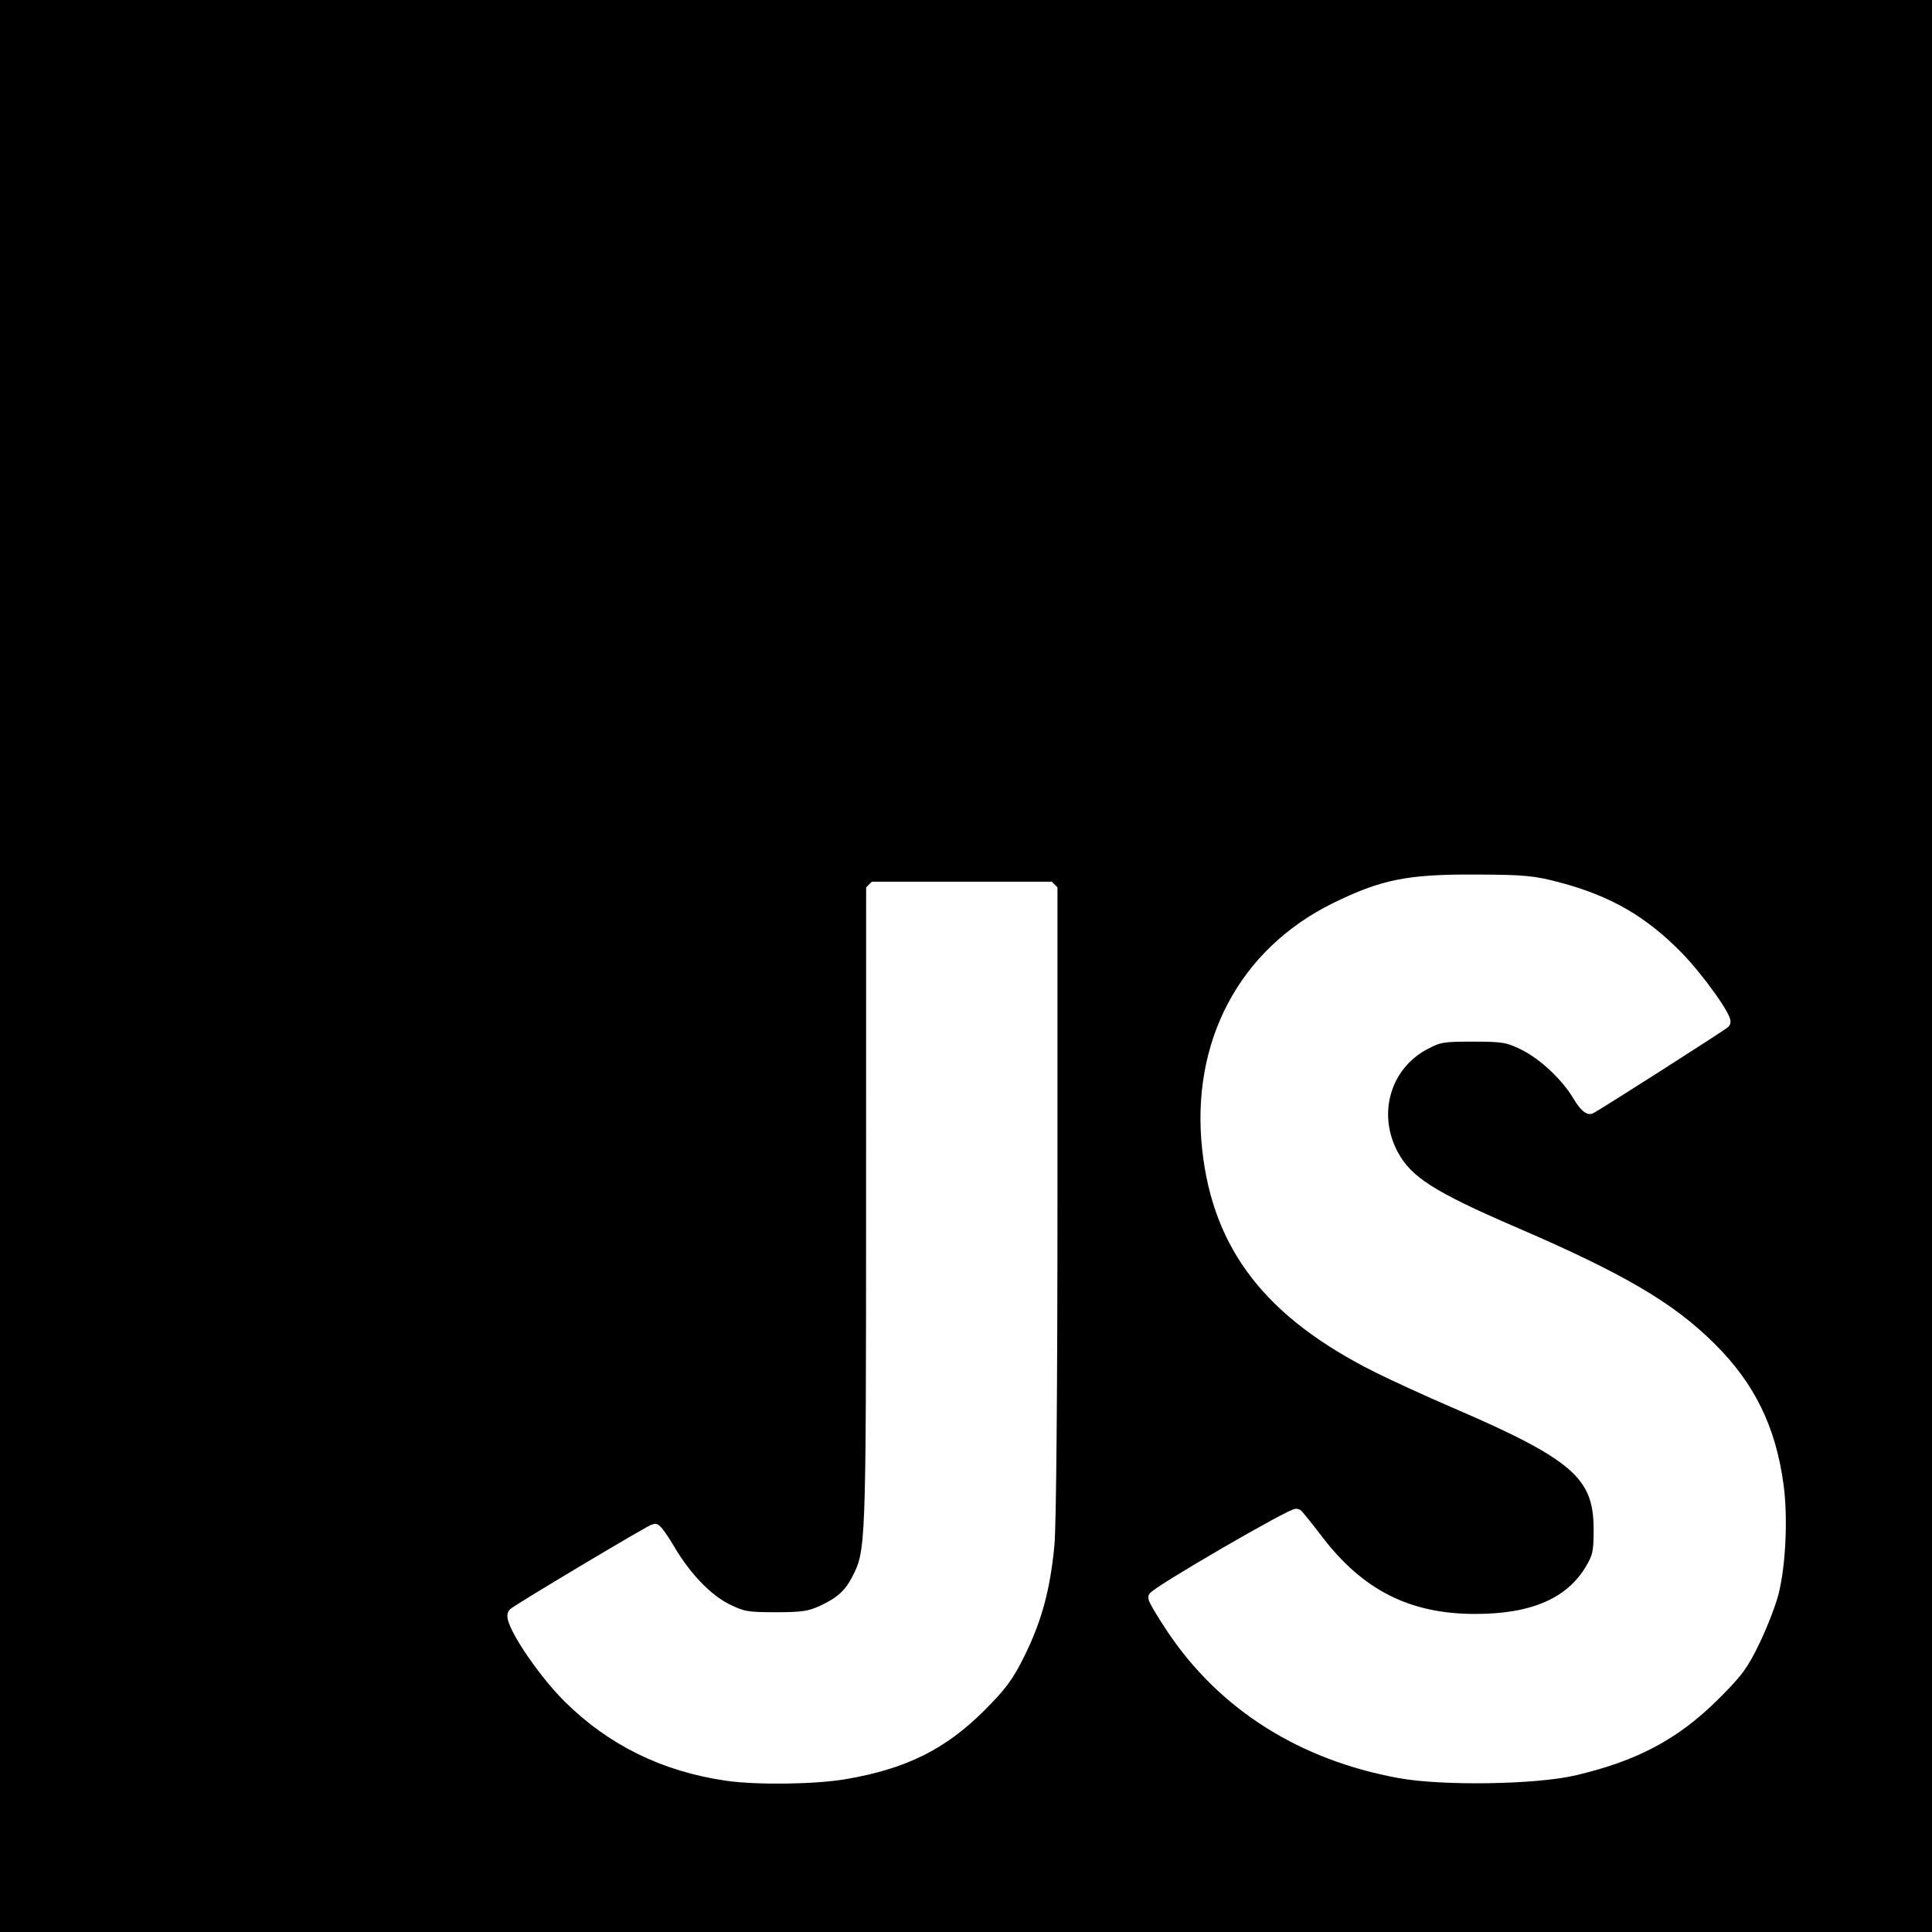
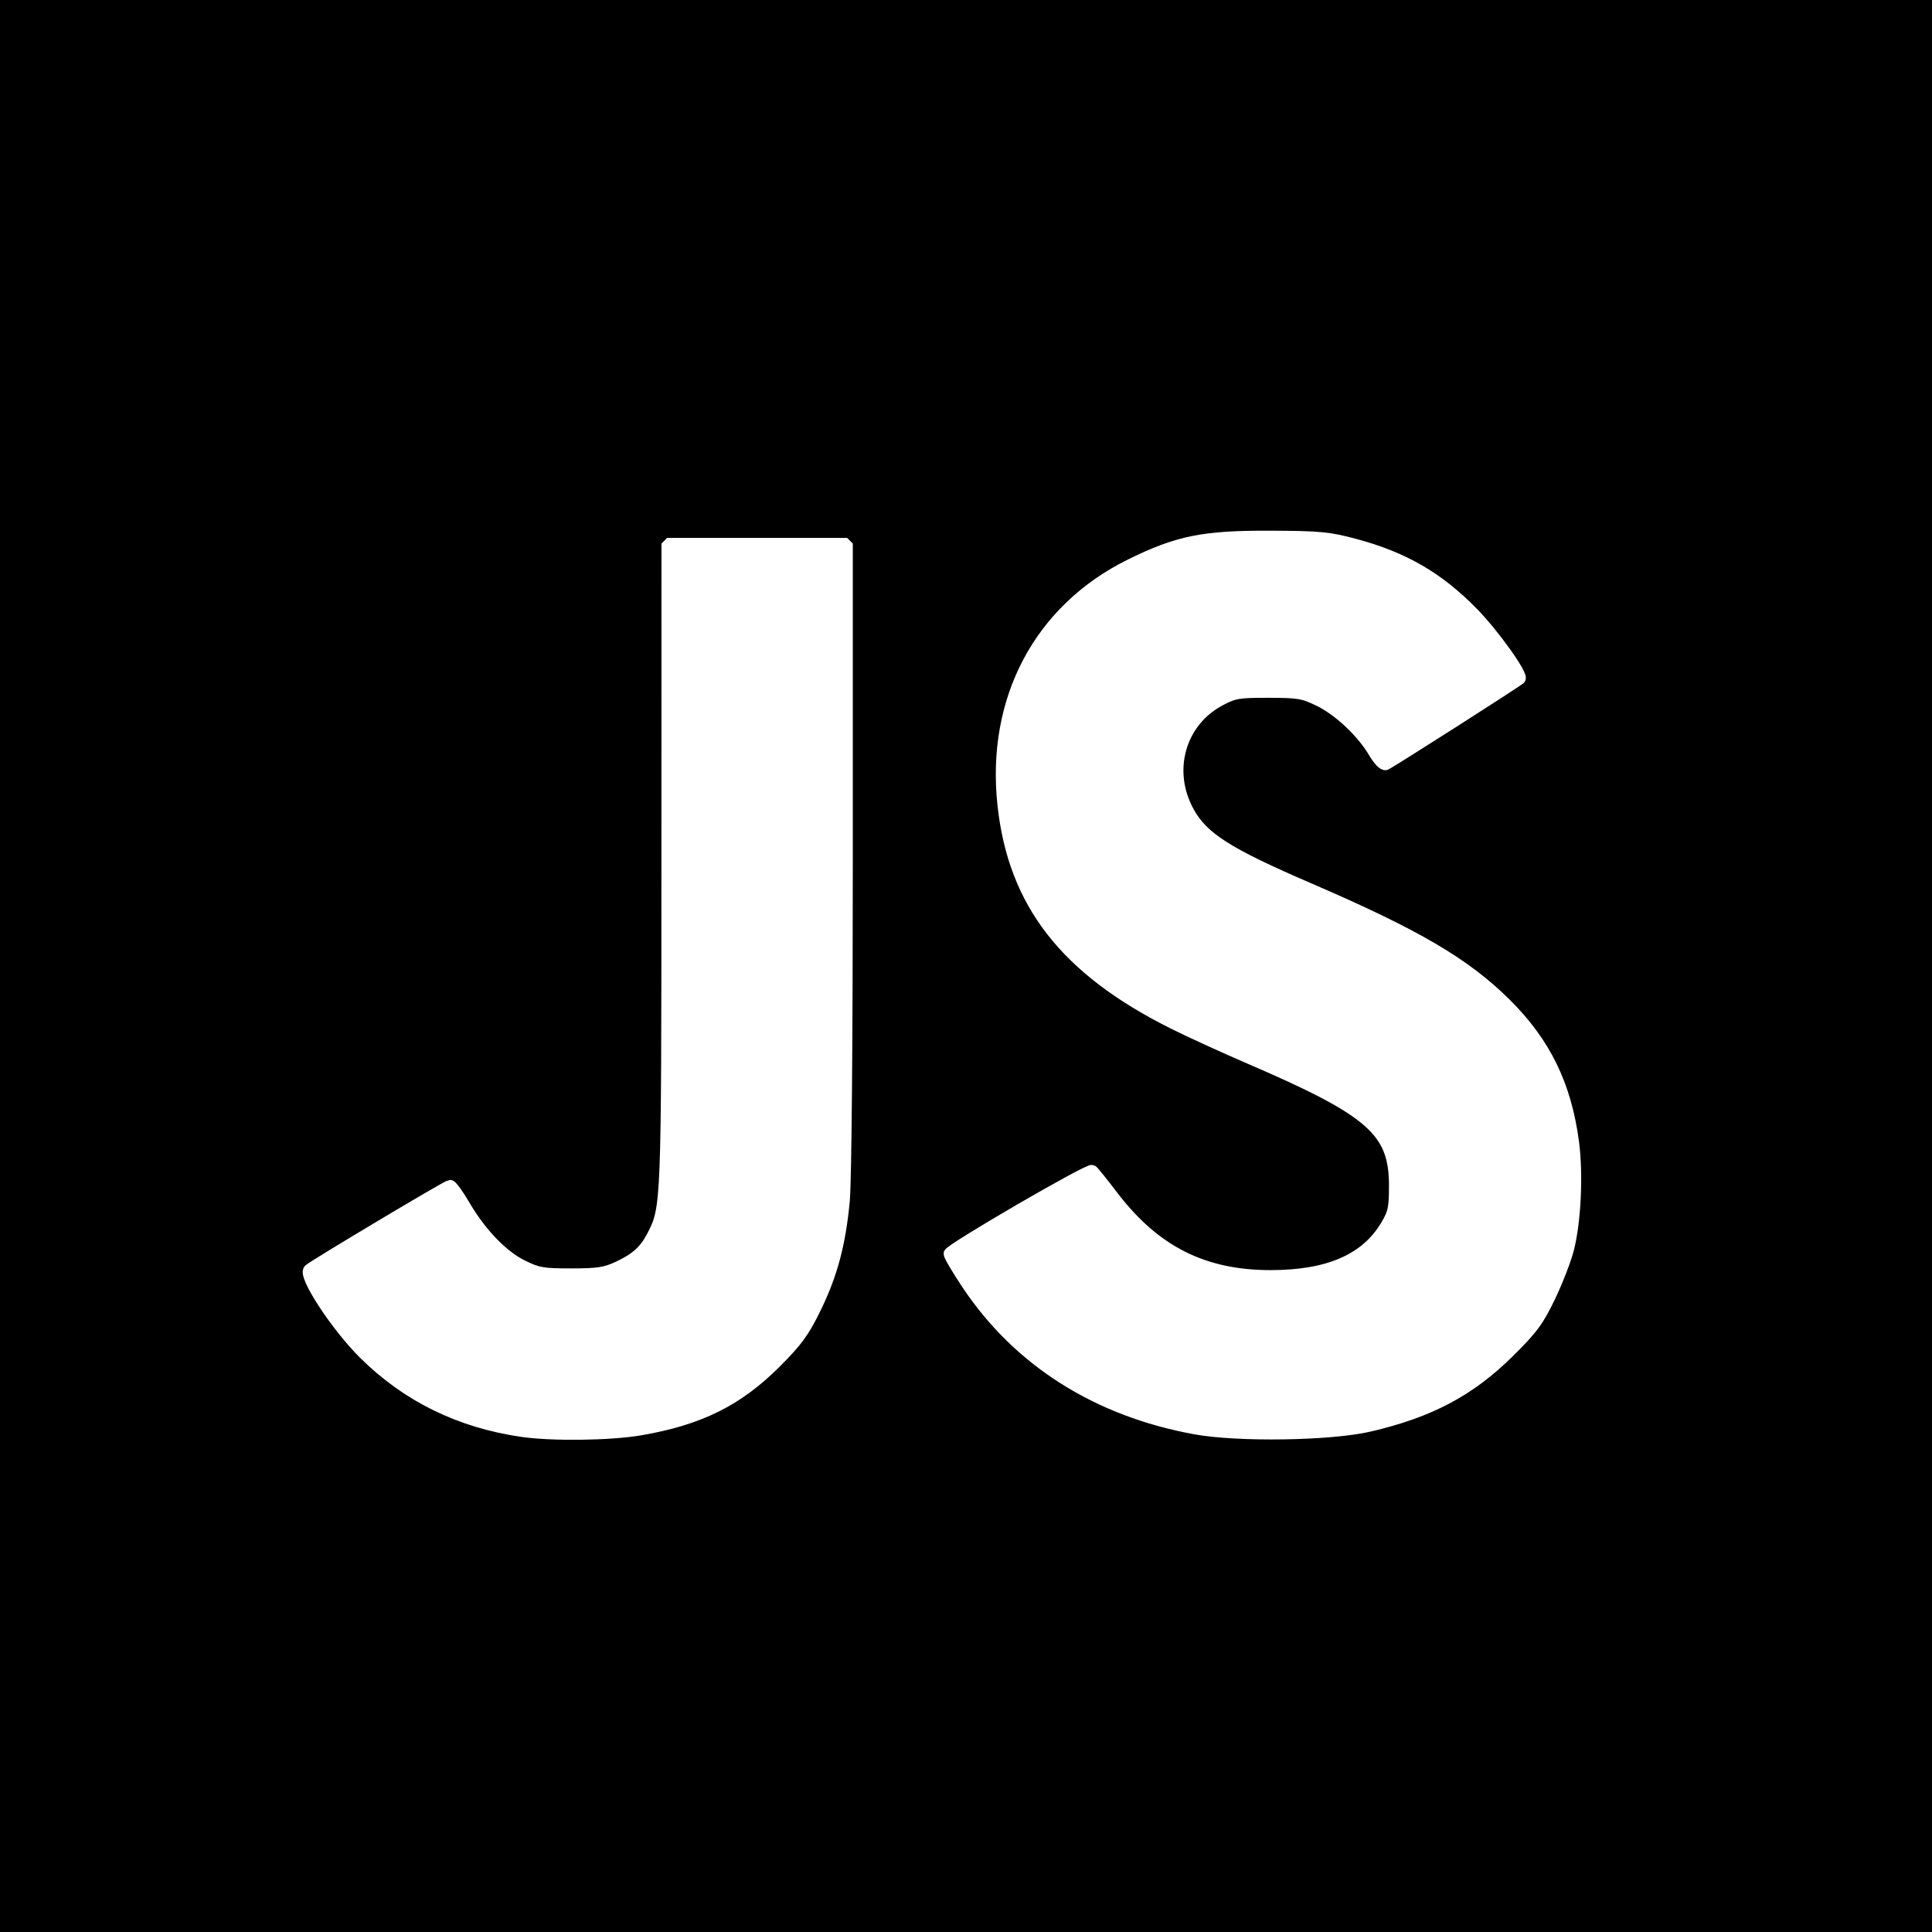
<svg xmlns="http://www.w3.org/2000/svg" viewBox="0 0 630 630" version="1.1" id="svg1080">
  <defs id="defs1084" />
  <rect width="630" height="630" id="rect1076" style="fill:#000000" x="0" y="0" />
  <path d="m423.2 492.19c12.69 20.72 29.2 35.95 58.4 35.95 24.53 0 40.2-12.26 40.2-29.2 0-20.3-16.1-27.49-43.1-39.3l-14.8-6.35c-42.72-18.2-71.1-41-71.1-89.2 0-44.4 33.83-78.2 86.7-78.2 37.64 0 64.7 13.1 84.2 47.4l-46.1 29.6c-10.15-18.2-21.1-25.37-38.1-25.37-17.34 0-28.33 11-28.33 25.37 0 17.76 11 24.95 36.4 35.95l14.8 6.34c50.3 21.57 78.7 43.56 78.7 93 0 53.3-41.87 82.5-98.1 82.5-54.98 0-90.5-26.2-107.88-60.54zm-209.13 5.13c9.3 16.5 17.76 30.45 38.1 30.45 19.45 0 31.72-7.61 31.72-37.2v-201.3h59.2v202.1c0 61.3-35.94 89.2-88.4 89.2-47.4 0-74.85-24.53-88.81-54.075z" id="path1078" />
-   <path style="opacity:1;fill:#ffffff;fill-opacity:1;fill-rule:nonzero;stroke:#ffffff;stroke-width:3.697;stroke-linejoin:bevel;stroke-miterlimit:4;stroke-dasharray:none;stroke-opacity:1" d="m 236.92,578.83 c -20.298,-2.961 -37.399,-11.348 -51.415,-25.218 -9.102,-9.007 -20.004,-25.682 -17.959,-27.468 1.824,-1.593 45.114,-27.427 45.959,-27.427 0.503,0 2.605,2.889 4.67,6.421 5.361,9.164 12.405,16.483 18.965,19.704 5.021,2.466 6.573,2.733 15.838,2.733 8.65,0 11.042,-0.355 15.151,-2.249 5.974,-2.753 8.904,-5.401 11.43,-10.328 4.65,-9.069 4.688,-10.056 4.706,-121.201 l 0.017,-104.429 h 29.348 29.348 l -8.2e-4,101.984 c -4.9e-4,60.942 -0.397,106.165 -0.986,112.374 -1.339,14.12 -4.005,24.054 -9.419,35.098 -3.792,7.735 -5.967,10.703 -12.972,17.697 -12.353,12.336 -24.835,18.516 -44.05,21.809 -9.859,1.69 -28.786,1.934 -38.631,0.498 z" id="path4793" />
-   <path style="opacity:1;fill:#ffffff;fill-opacity:1;fill-rule:nonzero;stroke:#ffffff;stroke-width:3.697;stroke-linejoin:bevel;stroke-miterlimit:4;stroke-dasharray:none;stroke-opacity:1" d="m 456.457,578.001 c -31.97,-5.836 -57.536,-22.025 -74.253,-47.017 -3.28,-4.904 -5.948,-9.438 -5.929,-10.075 0.041,-1.363 45.544,-27.802 46.611,-27.083 0.399,0.269 3.411,4.011 6.693,8.315 13.682,17.943 29.522,25.964 51.335,25.994 19.029,0.027 31.335,-5.346 37.927,-16.559 2.343,-3.986 2.671,-5.564 2.671,-12.859 0,-17.804 -7.469,-24.342 -47.446,-41.535 -8.34,-3.587 -19.565,-8.728 -24.946,-11.424 -34.989,-17.537 -51.792,-39.162 -55.268,-71.126 -3.742,-34.41 11.836,-63.801 41.572,-78.438 15.408,-7.584 23.743,-9.265 45.489,-9.173 16.228,0.068 19.076,0.338 27.569,2.607 16.029,4.282 27.311,10.83 38.631,22.42 6.836,6.999 16.37,20.392 15.249,21.42 -1.21,1.109 -42.464,27.433 -43.787,27.94 -0.684,0.263 -2.35,-1.473 -3.819,-3.98 -3.824,-6.525 -11.437,-13.683 -17.899,-16.829 -5.16,-2.512 -6.642,-2.763 -16.432,-2.783 -9.84,-0.02 -11.192,0.205 -15.798,2.635 -13.094,6.906 -17.66,22.868 -10.371,36.26 4.659,8.561 12.519,13.584 39.376,25.165 34.967,15.079 50.862,24.396 64.17,37.616 12.794,12.71 19.513,26.476 21.982,45.042 1.382,10.387 0.683,25.65 -1.59,34.728 -0.875,3.497 -3.588,10.527 -6.029,15.621 -3.821,7.976 -5.676,10.489 -13.36,18.098 -12.771,12.646 -25.816,19.564 -45.546,24.157 -12.67,2.949 -42.863,3.409 -56.802,0.864 z" id="path4795" />
+   <path style="opacity:1;fill:#ffffff;fill-opacity:1;fill-rule:nonzero;stroke:#ffffff;stroke-width:3.697;stroke-linejoin:bevel;stroke-miterlimit:4;stroke-dasharray:none;stroke-opacity:1" d="m 170.183,466.712 c -20.298,-2.961 -37.399,-11.348 -51.415,-25.218 -9.102,-9.007 -20.004,-25.682 -17.959,-27.468 1.824,-1.593 45.114,-27.427 45.959,-27.427 0.503,0 2.605,2.889 4.67,6.421 5.361,9.164 12.405,16.483 18.965,19.704 5.021,2.466 6.573,2.733 15.838,2.733 8.65,0 11.042,-0.355 15.151,-2.249 5.974,-2.753 8.904,-5.401 11.43,-10.328 4.65,-9.069 4.688,-10.056 4.706,-121.201 l 0.017,-104.429 h 29.348 29.348 l -8.2e-4,101.984 c -4.9e-4,60.942 -0.397,106.165 -0.986,112.374 -1.339,14.12 -4.005,24.054 -9.419,35.098 -3.792,7.735 -5.967,10.703 -12.972,17.697 -12.353,12.336 -24.835,18.516 -44.05,21.809 -9.859,1.69 -28.786,1.934 -38.631,0.498 z" id="path4793" />
+   <path style="opacity:1;fill:#ffffff;fill-opacity:1;fill-rule:nonzero;stroke:#ffffff;stroke-width:3.697;stroke-linejoin:bevel;stroke-miterlimit:4;stroke-dasharray:none;stroke-opacity:1" d="m 389.719,465.882 c -31.97,-5.836 -57.536,-22.025 -74.253,-47.017 -3.28,-4.904 -5.948,-9.438 -5.929,-10.075 0.041,-1.363 45.544,-27.802 46.611,-27.083 0.399,0.269 3.411,4.011 6.693,8.315 13.682,17.943 29.522,25.964 51.335,25.994 19.029,0.027 31.335,-5.346 37.927,-16.559 2.343,-3.986 2.671,-5.564 2.671,-12.859 0,-17.804 -7.469,-24.342 -47.446,-41.535 -8.34,-3.587 -19.565,-8.728 -24.946,-11.424 -34.989,-17.537 -51.792,-39.162 -55.268,-71.126 -3.742,-34.41 11.836,-63.801 41.572,-78.438 15.408,-7.584 23.743,-9.265 45.489,-9.173 16.228,0.068 19.076,0.338 27.569,2.607 16.029,4.282 27.311,10.83 38.631,22.42 6.836,6.999 16.37,20.392 15.249,21.42 -1.21,1.109 -42.464,27.433 -43.787,27.94 -0.684,0.263 -2.35,-1.473 -3.819,-3.98 -3.824,-6.525 -11.437,-13.683 -17.899,-16.829 -5.16,-2.512 -6.642,-2.763 -16.432,-2.783 -9.84,-0.02 -11.192,0.205 -15.798,2.635 -13.094,6.906 -17.66,22.868 -10.371,36.26 4.659,8.561 12.519,13.584 39.376,25.165 34.967,15.079 50.862,24.396 64.17,37.616 12.794,12.71 19.513,26.476 21.982,45.042 1.382,10.387 0.683,25.65 -1.59,34.728 -0.875,3.497 -3.588,10.527 -6.029,15.621 -3.821,7.976 -5.676,10.489 -13.36,18.098 -12.771,12.646 -25.816,19.564 -45.546,24.157 -12.67,2.949 -42.863,3.409 -56.802,0.864 z" id="path4795" />
</svg>
